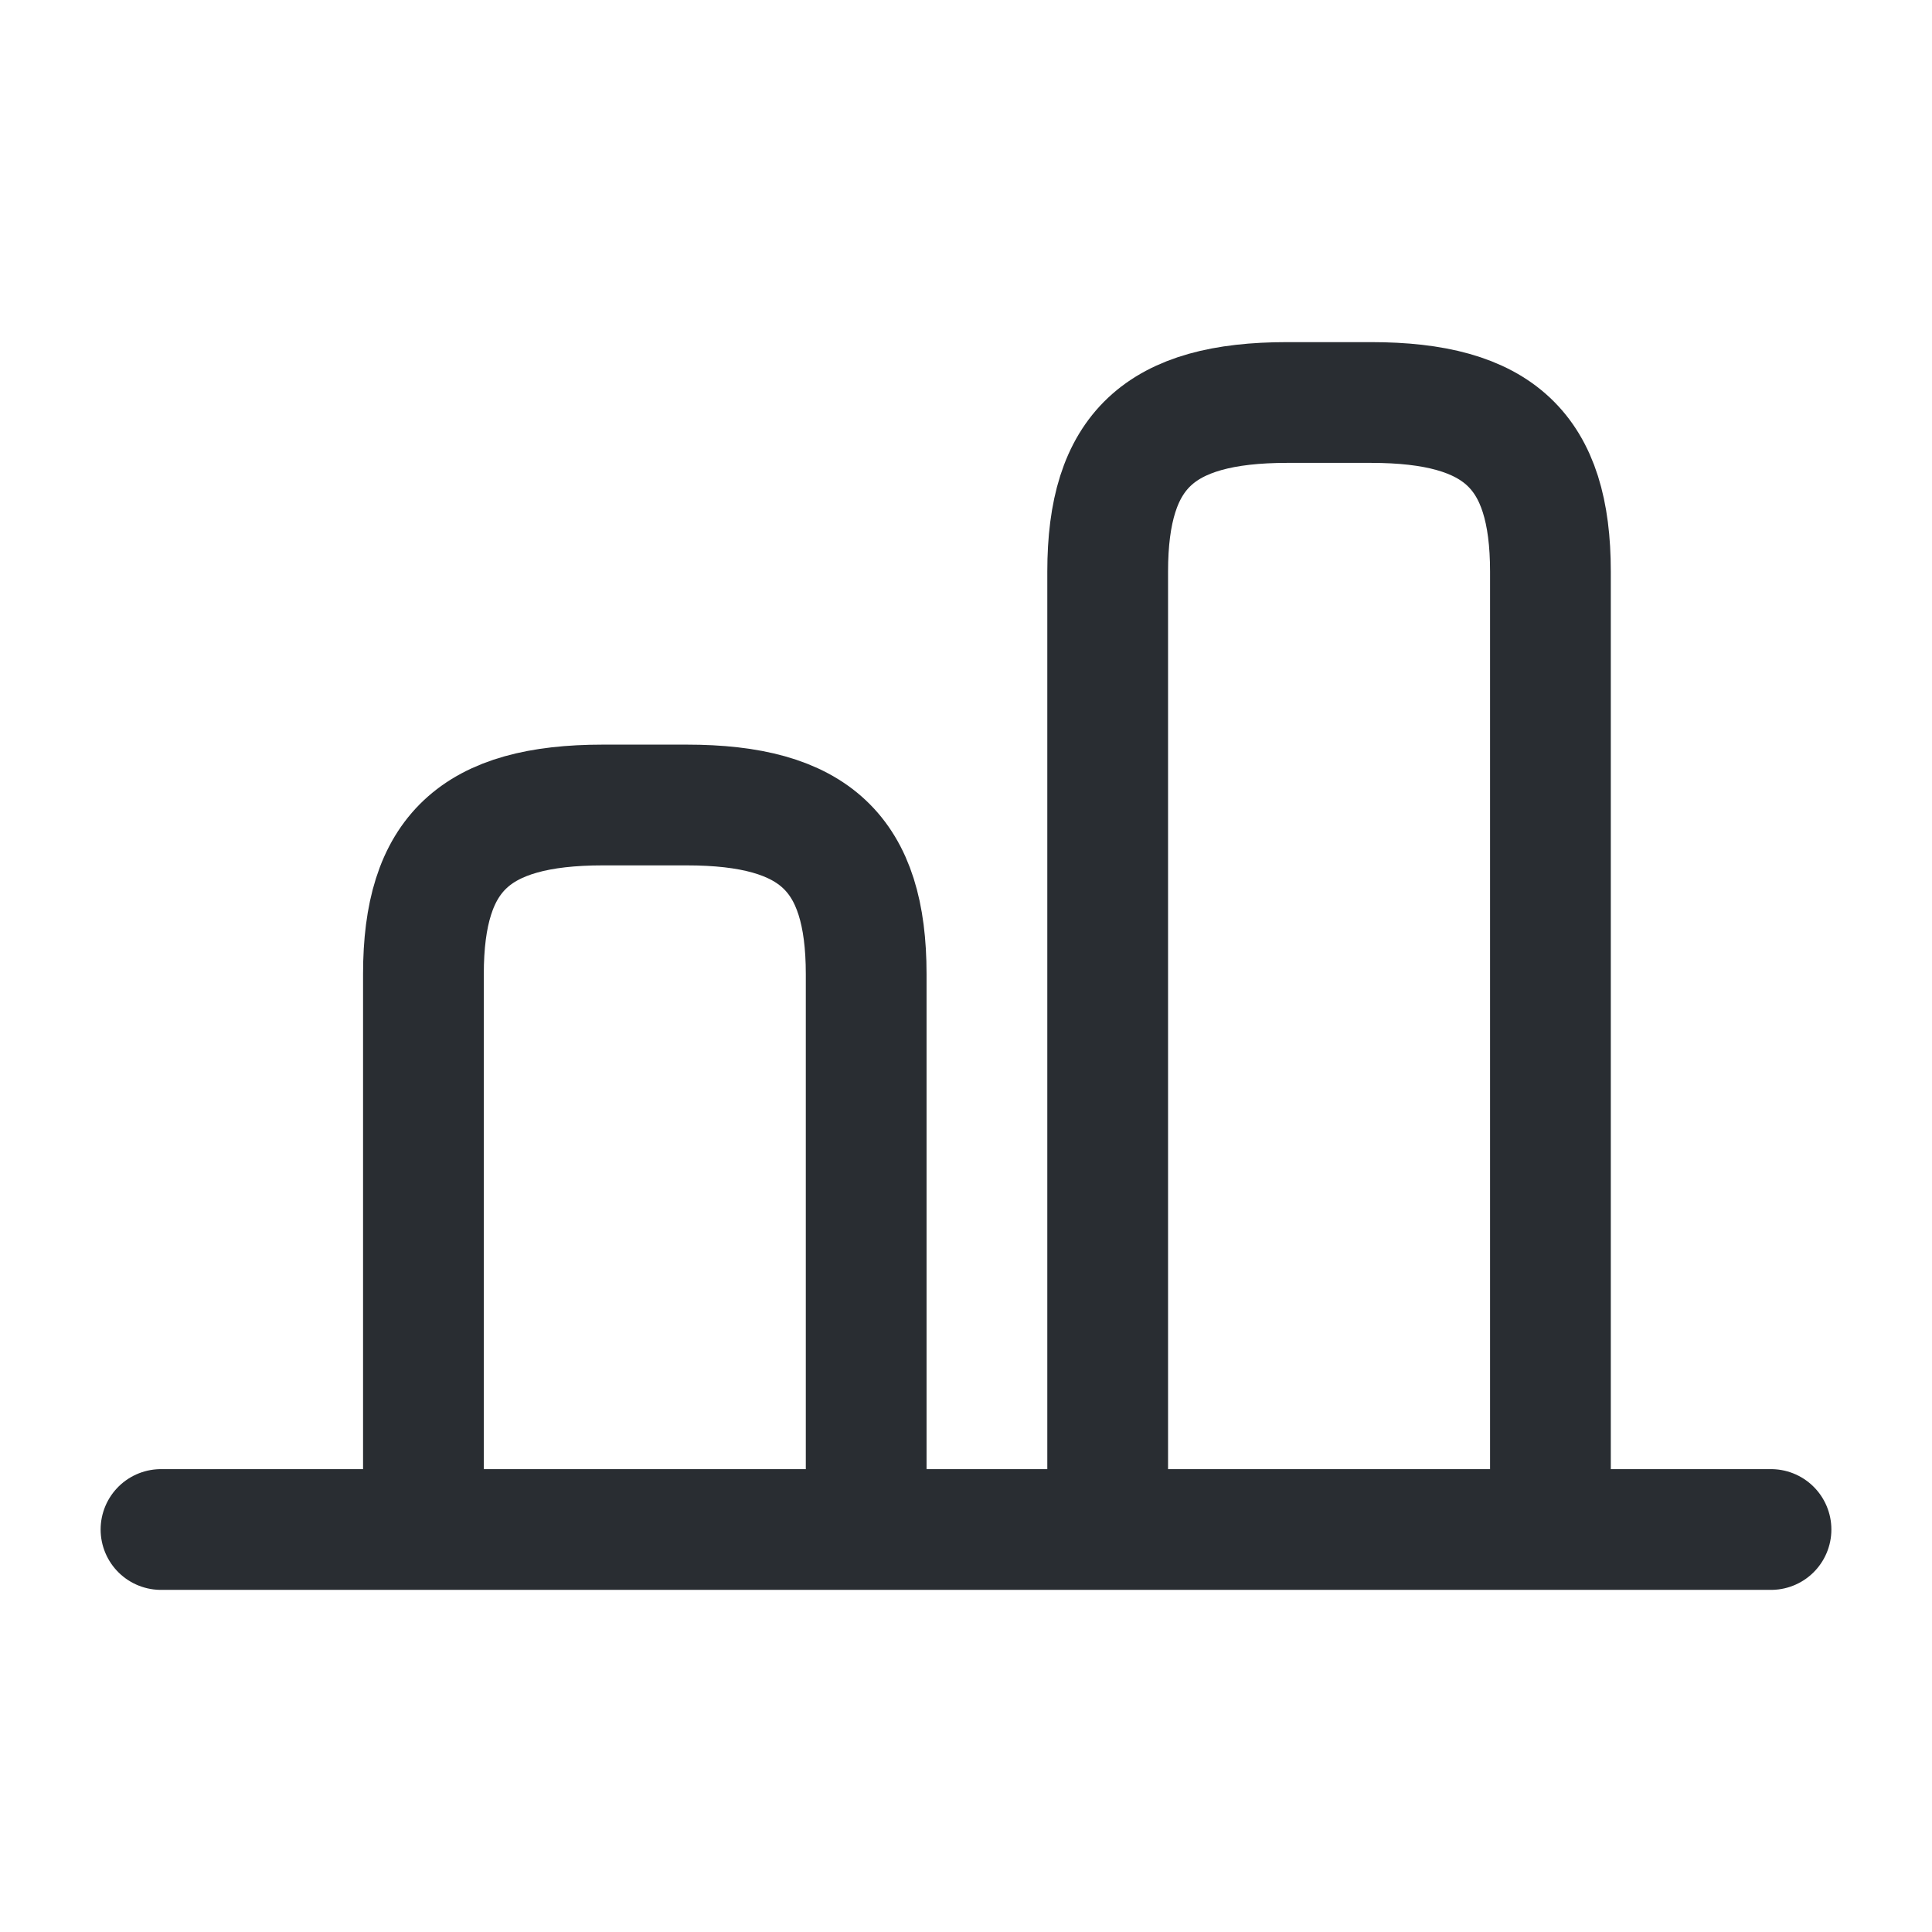
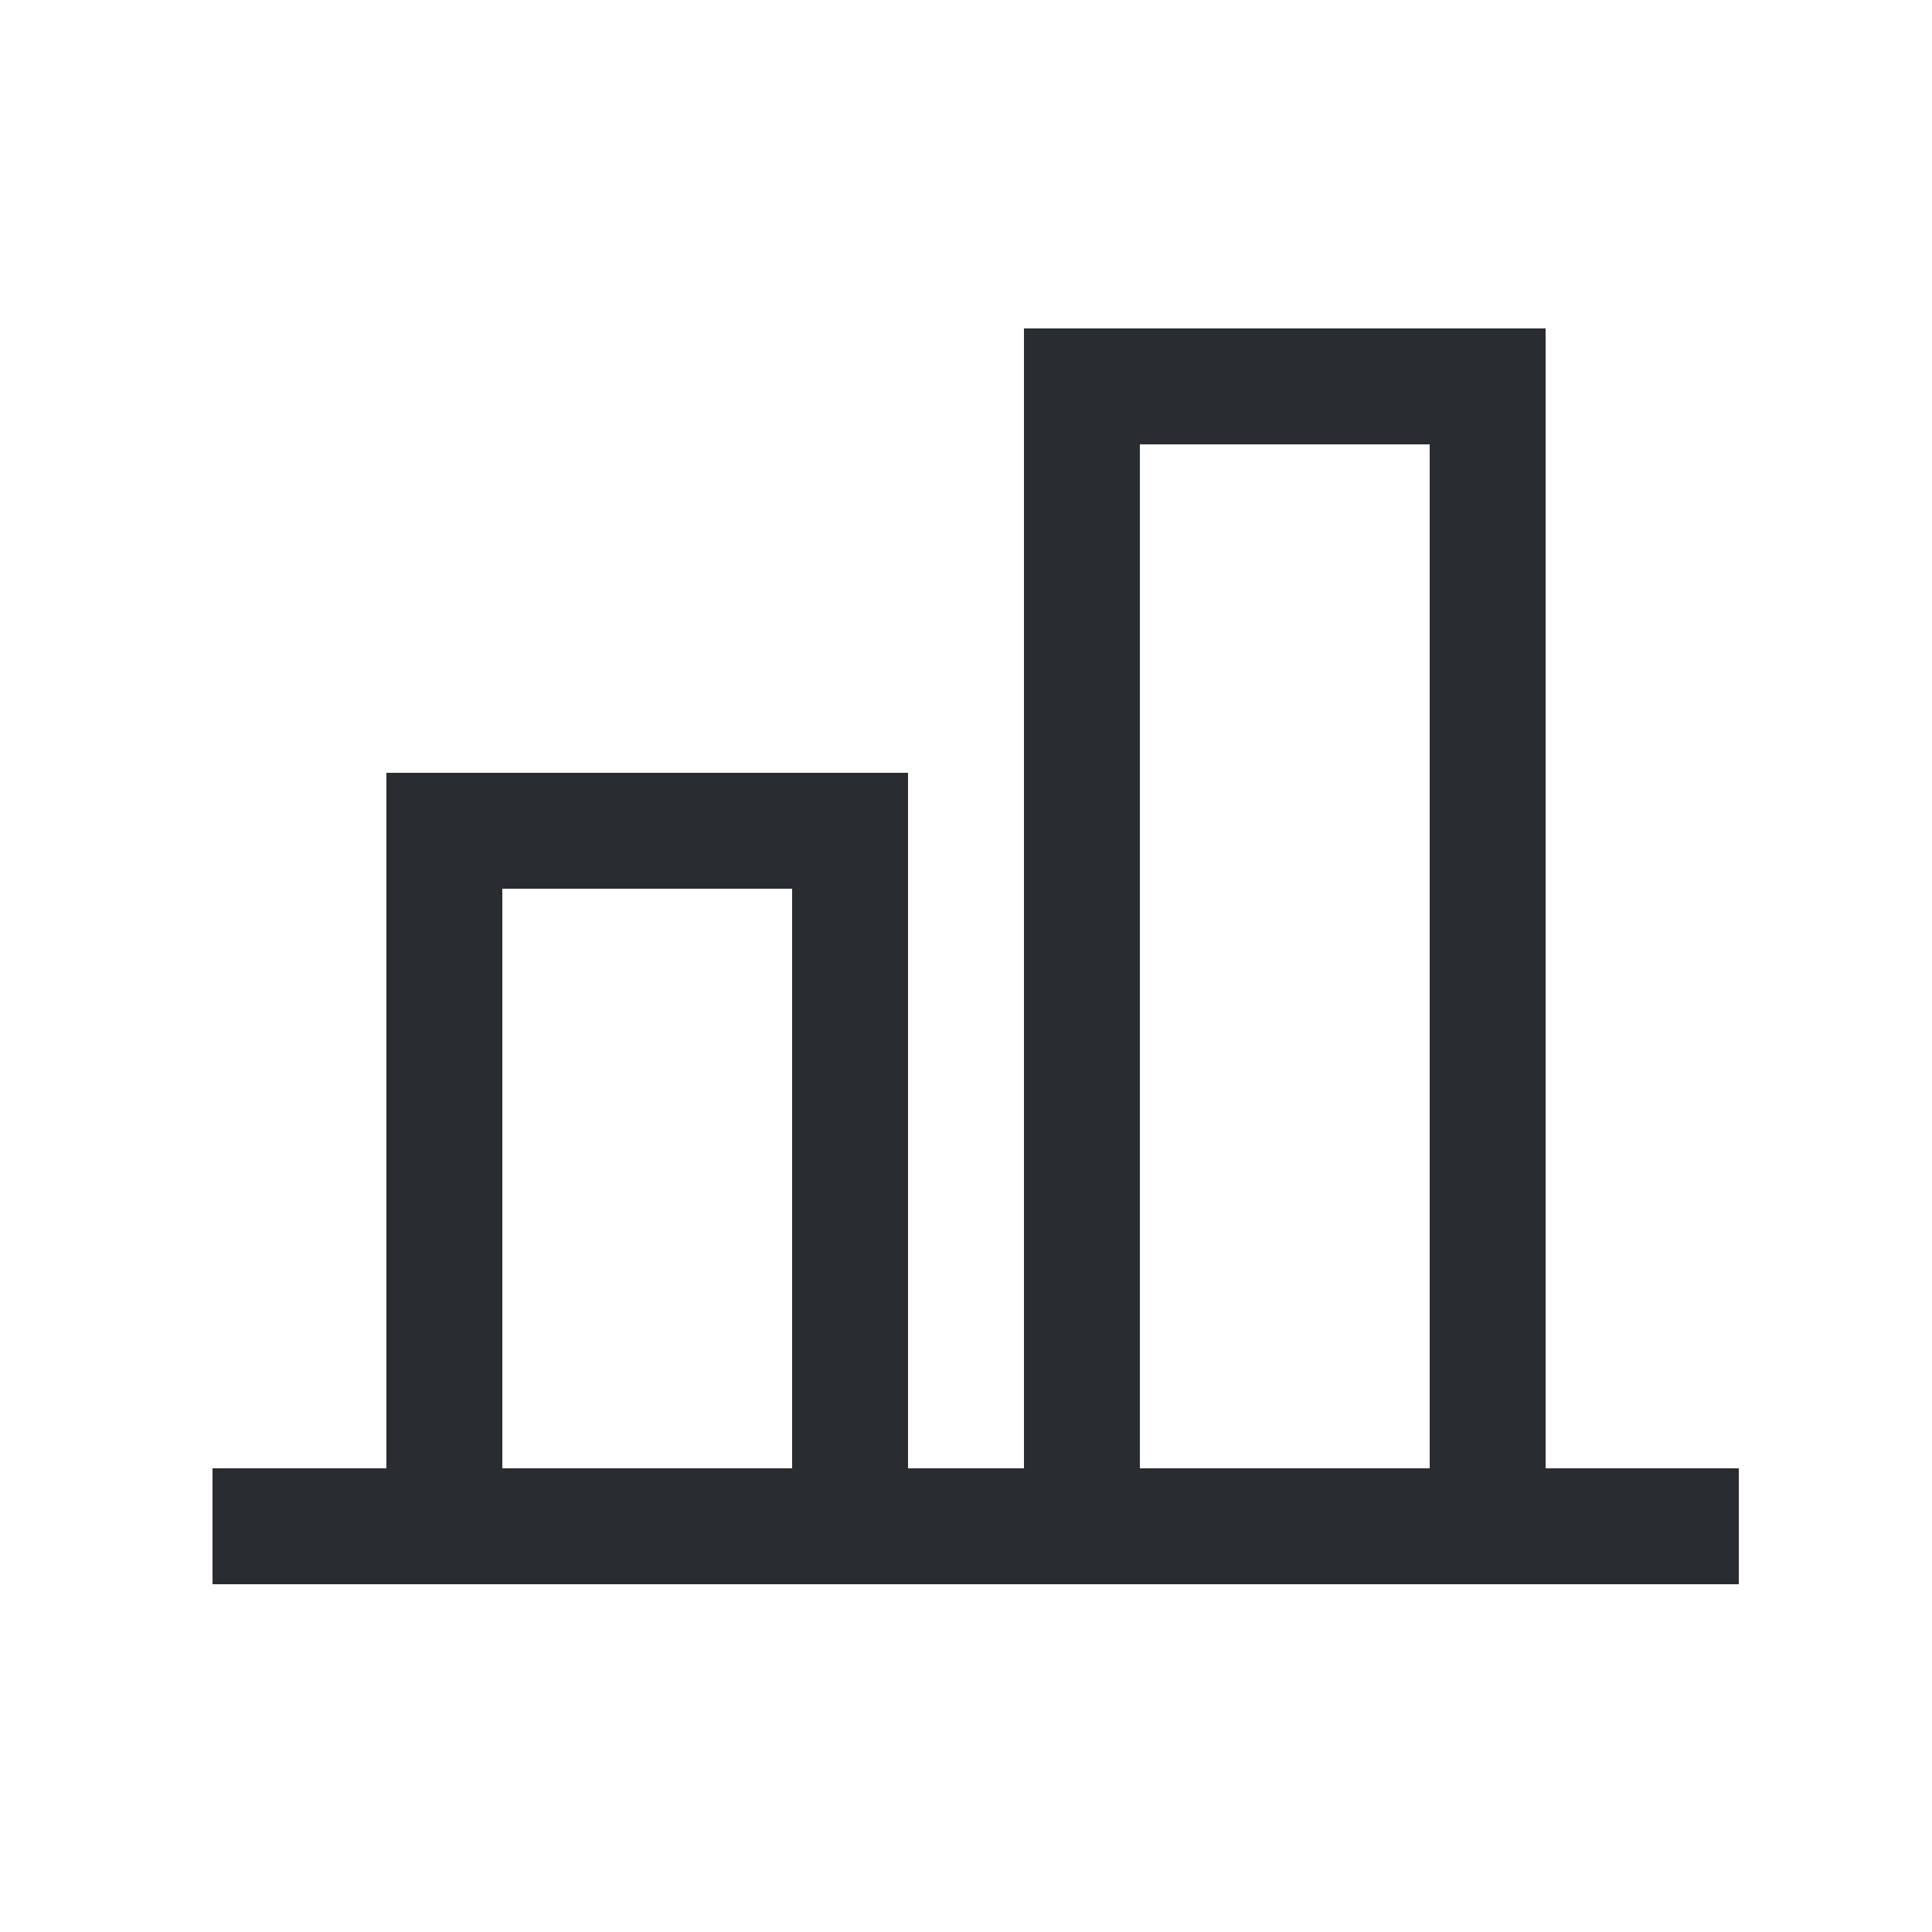
- <svg xmlns="http://www.w3.org/2000/svg" width="800px" height="800px" viewBox="0 0 24 24" fill="none">
-   <path d="M19.26 18.9V7.1C19.26 5.6 18.62 5 17.03 5H15.99C14.4 5 13.76 5.6 13.76 7.1V18.9" stroke="#292D32" stroke-width="1.5" stroke-linecap="round" stroke-linejoin="round" />
-   <path d="M5.26 18.9V12.1C5.26 10.6 5.9 10 7.49 10H8.53C10.12 10 10.76 10.6 10.76 12.1V18.9" stroke="#292D32" stroke-width="1.5" stroke-linecap="round" stroke-linejoin="round" />
-   <path d="M2 19H22" stroke="#292D32" stroke-width="1.5" stroke-linecap="round" stroke-linejoin="round" />
+ <svg xmlns="http://www.w3.org/2000/svg" width="100" height="100" viewBox="0 0 100 100" fill="none">
+   <path d="M47 40V82H20V40H47ZM26 76H41V46H26V76Z" fill="#292D32" />
+   <path d="M80 17V82H53V17H80ZM59 76H74V23H59V76Z" fill="#292D32" />
+   <path d="M90 76V82H11V76H90Z" fill="#292D32" />
</svg>
